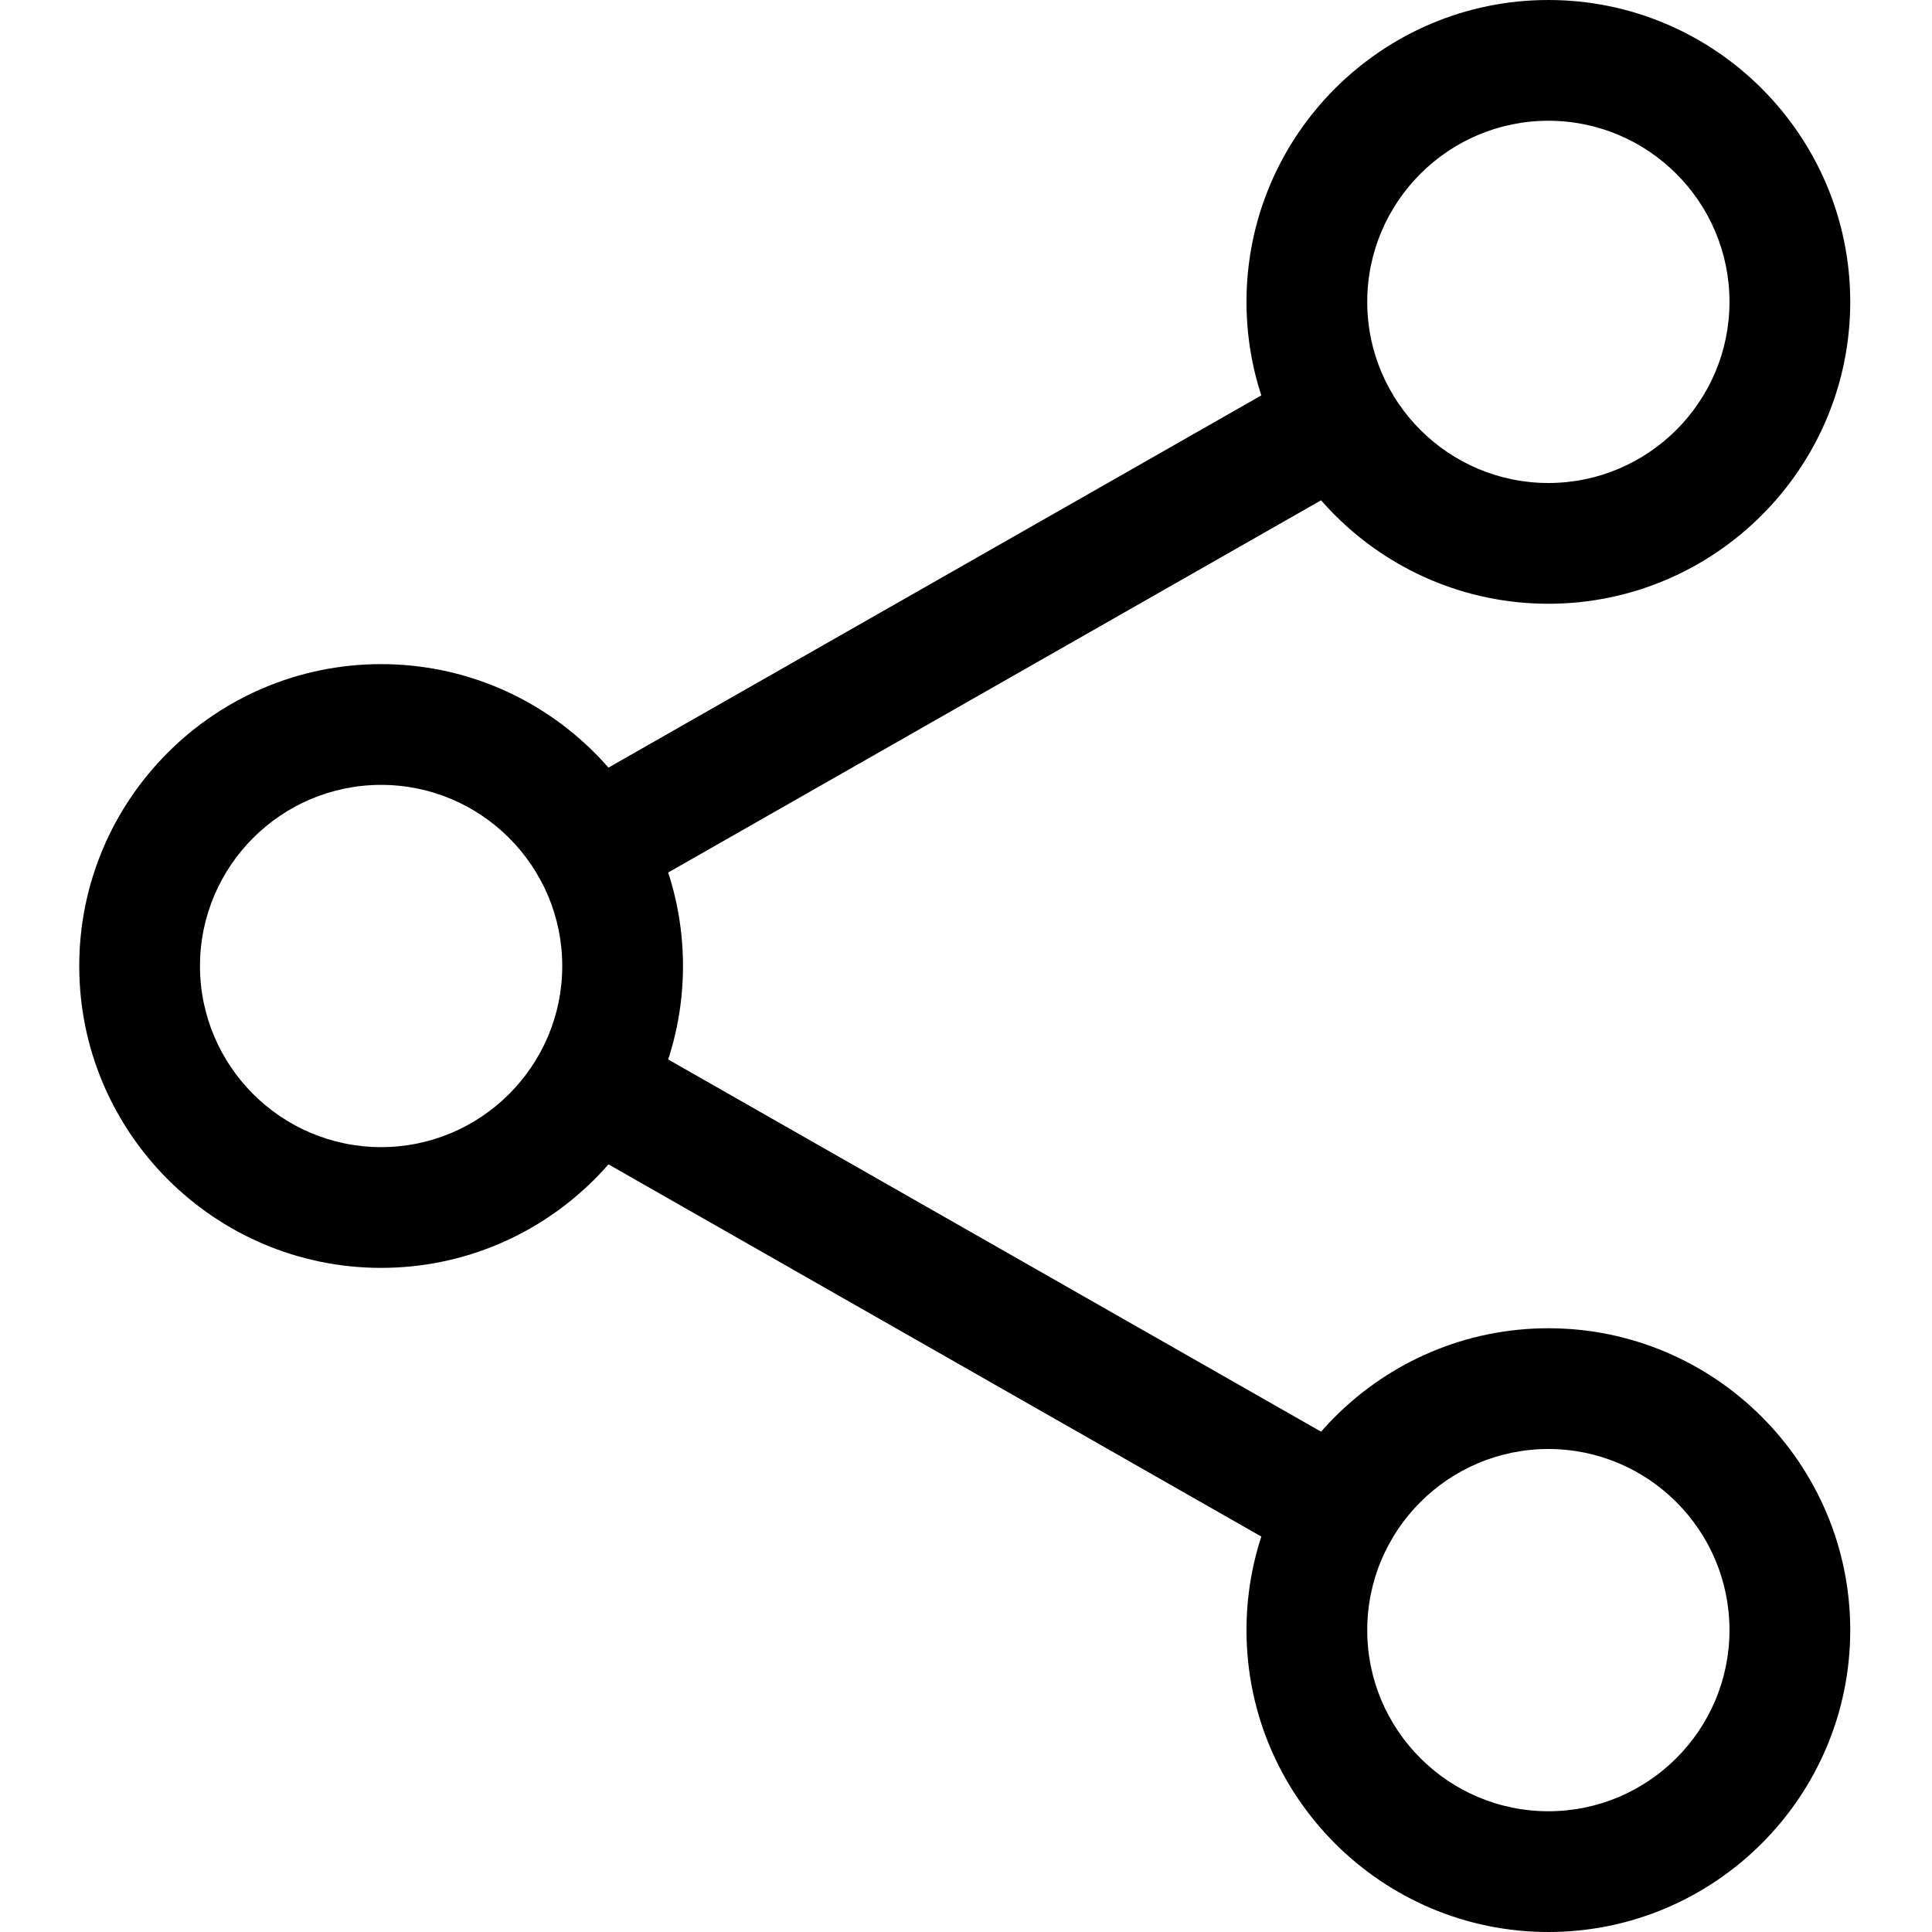
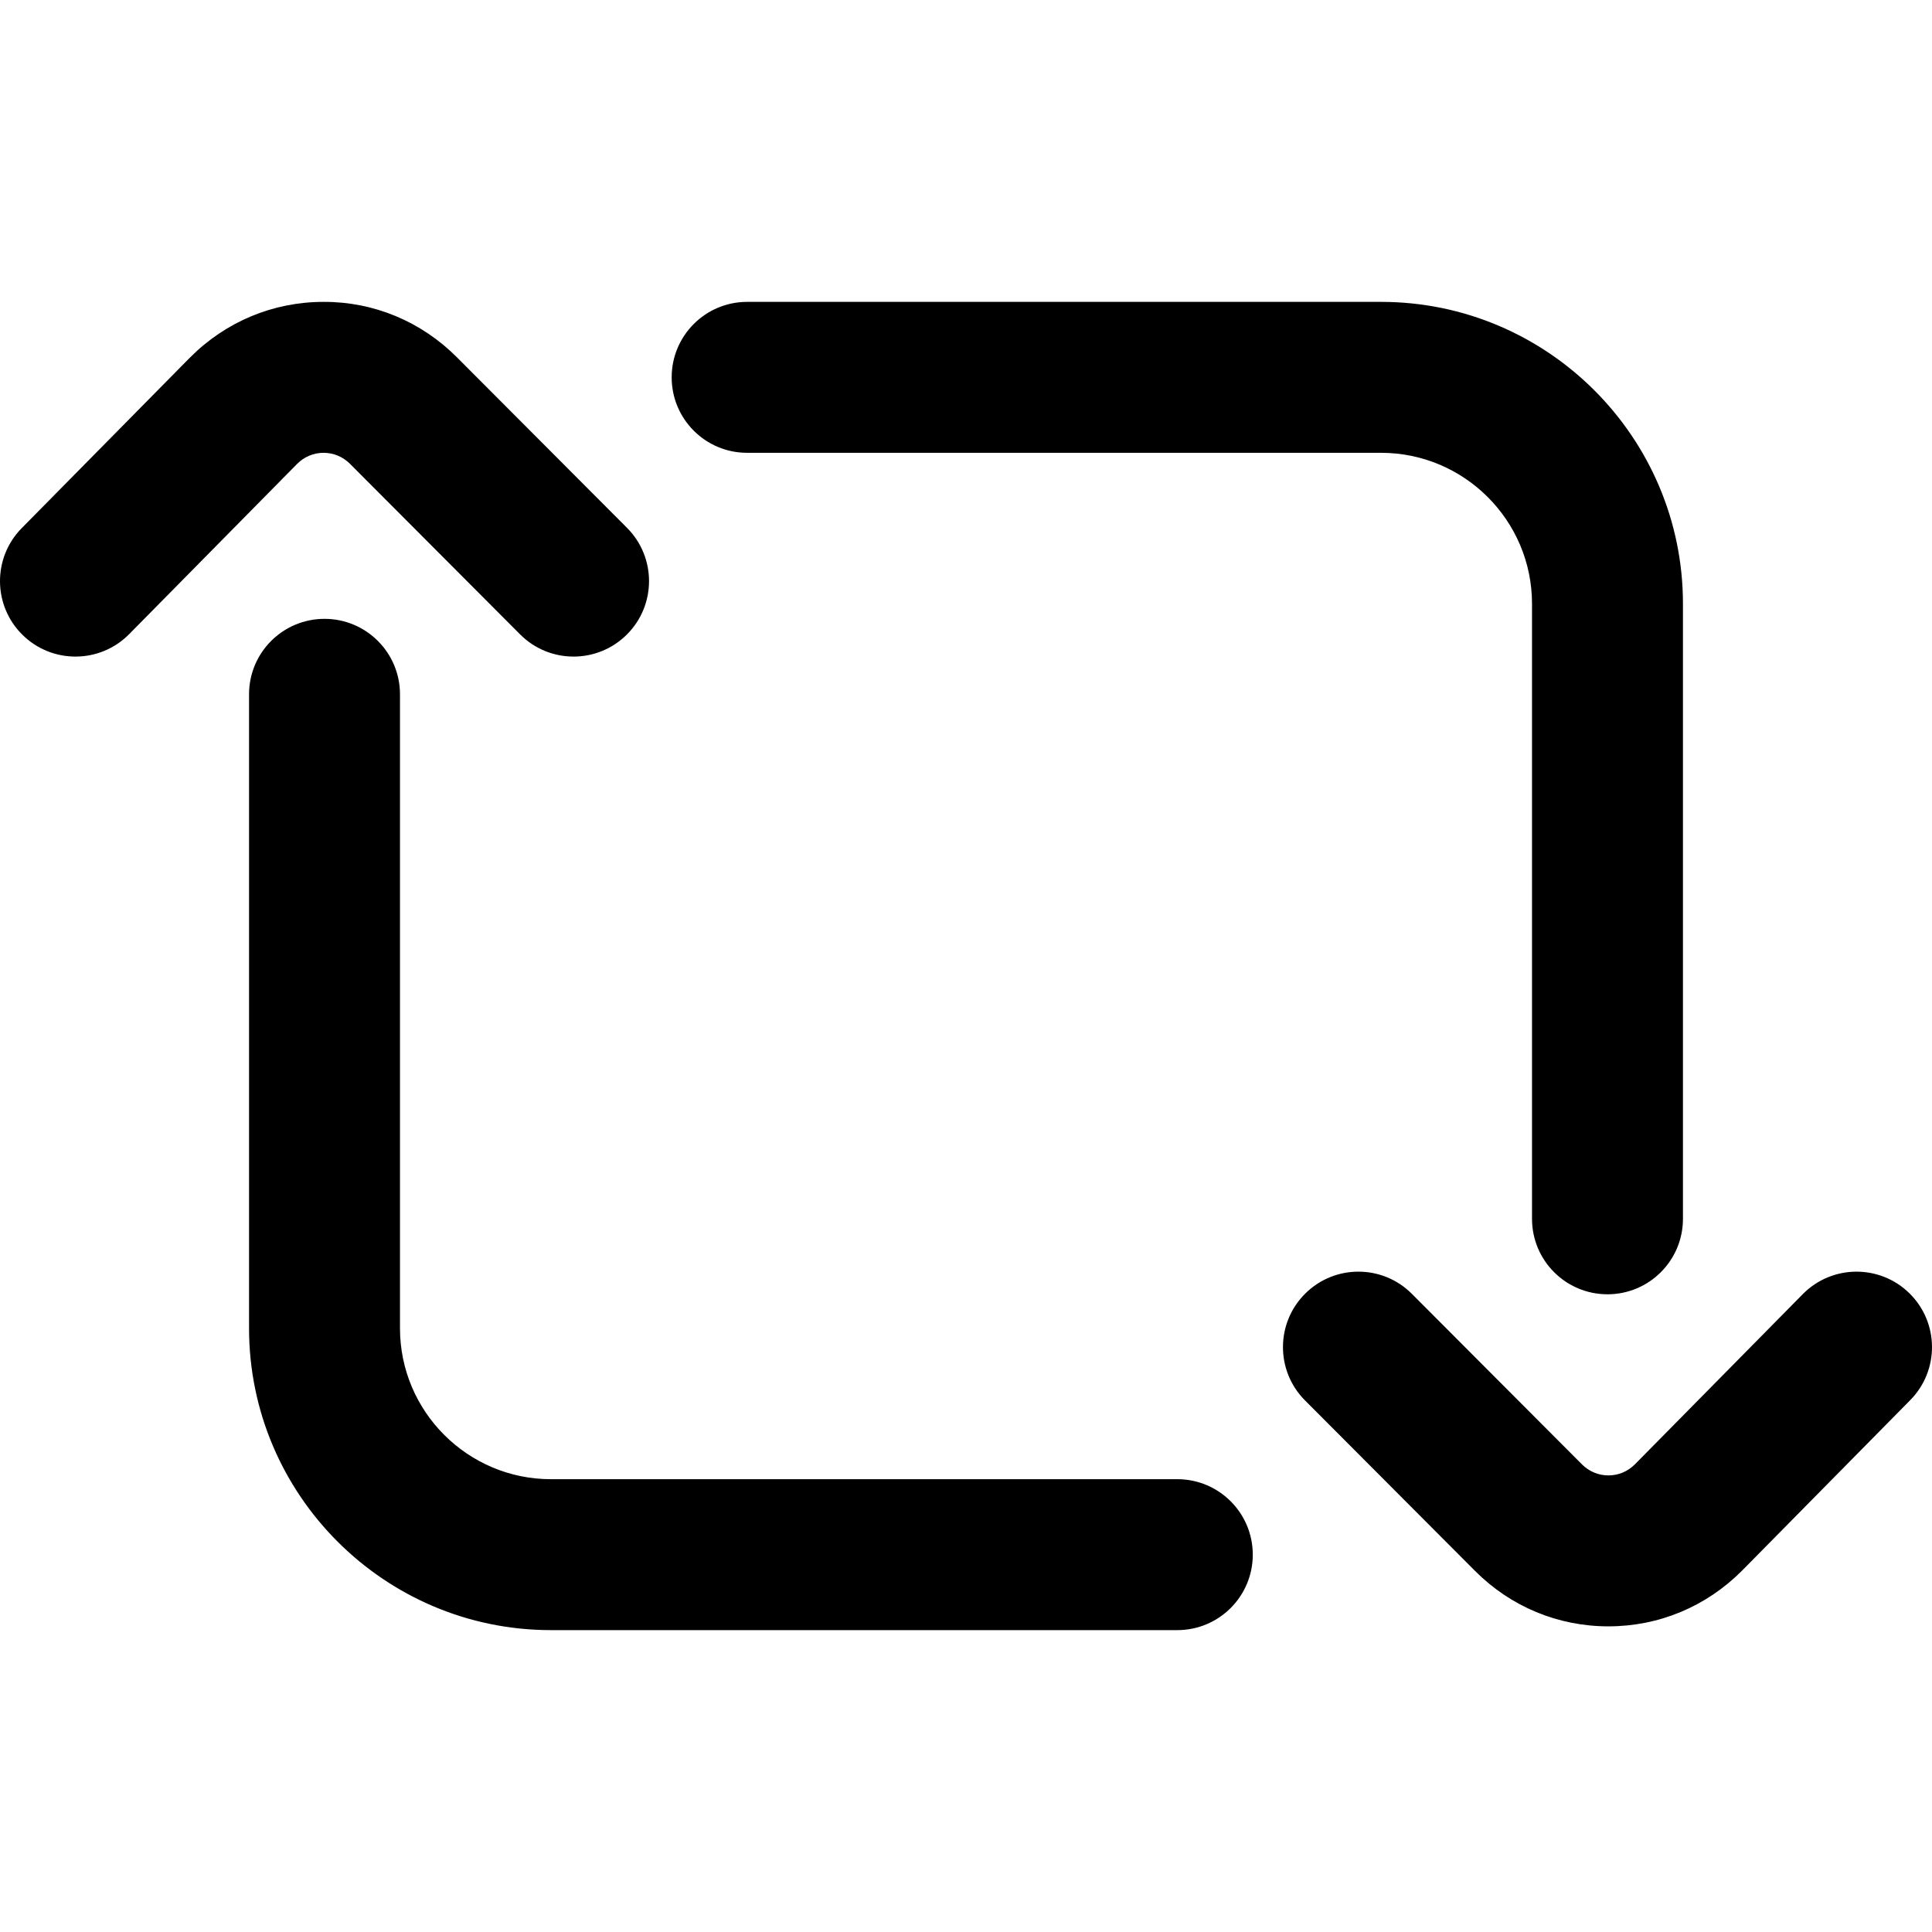
- <svg xmlns="http://www.w3.org/2000/svg" height="512pt" viewBox="-21 0 512 512" width="512pt">
-   <path d="m389.332 160c-44.094 0-80-35.883-80-80s35.906-80 80-80c44.098 0 80 35.883 80 80s-35.902 80-80 80zm0-128c-26.453 0-48 21.523-48 48s21.547 48 48 48 48-21.523 48-48-21.547-48-48-48zm0 0" />
-   <path d="m389.332 512c-44.094 0-80-35.883-80-80s35.906-80 80-80c44.098 0 80 35.883 80 80s-35.902 80-80 80zm0-128c-26.453 0-48 21.523-48 48s21.547 48 48 48 48-21.523 48-48-21.547-48-48-48zm0 0" />
-   <path d="m80 336c-44.098 0-80-35.883-80-80s35.902-80 80-80 80 35.883 80 80-35.902 80-80 80zm0-128c-26.453 0-48 21.523-48 48s21.547 48 48 48 48-21.523 48-48-21.547-48-48-48zm0 0" />
-   <path d="m135.703 240.426c-5.57 0-10.988-2.902-13.91-8.062-4.375-7.68-1.707-17.453 5.973-21.824l197.953-112.855c7.656-4.414 17.449-1.727 21.801 5.977 4.375 7.68 1.707 17.449-5.973 21.824l-197.953 112.852c-2.496 1.406-5.203 2.09-7.891 2.09zm0 0" />
-   <path d="m333.633 416.426c-2.688 0-5.398-.684-7.895-2.109l-197.953-112.855c-7.68-4.371-10.344-14.145-5.973-21.824 4.352-7.699 14.125-10.367 21.805-5.973l197.949 112.852c7.68 4.375 10.348 14.145 5.977 21.824-2.945 5.184-8.363 8.086-13.91 8.086zm0 0" />
+ <svg xmlns="http://www.w3.org/2000/svg" height="512pt" viewBox="0 -80 512.001 512" width="512pt">
+   <path d="m178 20c0-11.047 8.953-20 20-20h168c44.113 0 80 35.891 80 80v163c0 11.047-8.953 20-20 20s-20-8.953-20-20v-163c0-22.055-17.945-40-40-40h-168c-11.047 0-20-8.953-20-20zm328.047 242.762c-7.863-7.754-20.527-7.668-28.285.195l-44.496 45.109c-1.883 1.891-4.371 2.934-7.012 2.934-.004 0-.004 0-.008 0-2.637 0-5.125-1.039-7.008-2.926l-45.078-45.195c-7.801-7.824-20.465-7.84-28.285-.039-7.82 7.801-7.836 20.465-.035 28.285l45.078 45.199c9.441 9.465 21.988 14.676 35.328 14.676h.035c13.352-.008 25.906-5.238 35.402-14.785l44.555-45.168c7.758-7.863 7.672-20.527-.191-28.285zm-194.047 49.238h-166c-22.055 0-40-17.941-40-40v-168c0-11.047-8.953-20-20-20s-20 8.953-20 20v168c0 44.113 35.887 80 80 80h166c11.047 0 20-8.953 20-20s-8.953-20-20-20zm-226.254-272h.008c2.637 0 5.125 1.039 7.008 2.926l45.078 45.199c3.906 3.918 9.035 5.875 14.16 5.875 5.109 0 10.219-1.945 14.125-5.84 7.82-7.797 7.836-20.461.035-28.281l-45.078-45.199c-9.449-9.473-21.996-14.734-35.363-14.68-13.352.012-25.906 5.238-35.402 14.785l-44.555 45.172c-7.758 7.863-7.672 20.523.195 28.281 7.859 7.758 20.523 7.672 28.281-.191l44.5-45.109c1.879-1.891 4.367-2.934 7.008-2.938zm0 0" />
</svg>
